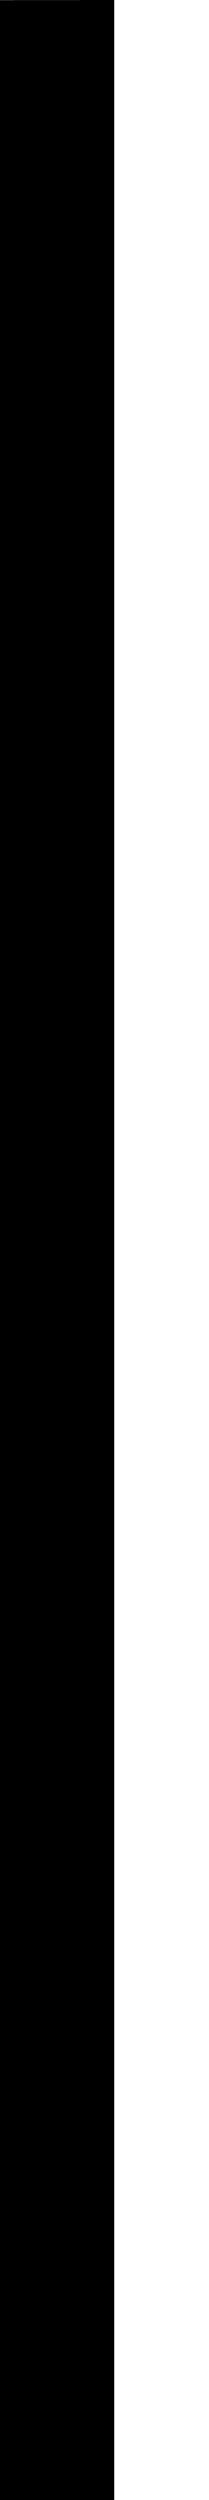
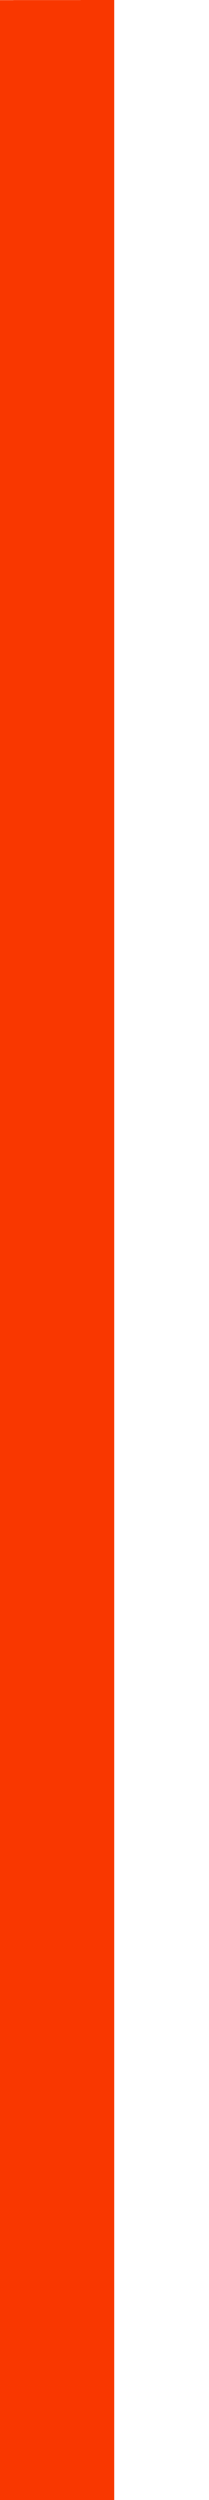
- <svg xmlns="http://www.w3.org/2000/svg" width="100%" height="100%" viewBox="0 0 2 24" version="1.1" xml:space="preserve" style="fill-rule:evenodd;clip-rule:evenodd;stroke-linejoin:round;stroke-miterlimit:2;">
+ <svg xmlns="http://www.w3.org/2000/svg" width="100%" fill="#f93700" height="100%" viewBox="0 0 2 24" version="1.1" xml:space="preserve" style="fill-rule:evenodd;clip-rule:evenodd;stroke-linejoin:round;stroke-miterlimit:2;">
  <g transform="matrix(1,0,0,1,0.0966916,-3.55271e-15)">
    <g transform="matrix(6.7153e-17,1.09669,-1.09669,6.7153e-17,13.0636,-2.3206)">
      <path d="M2.117,12L2.116,11L24,11L24,12L2.117,12Z" />
    </g>
  </g>
</svg>
